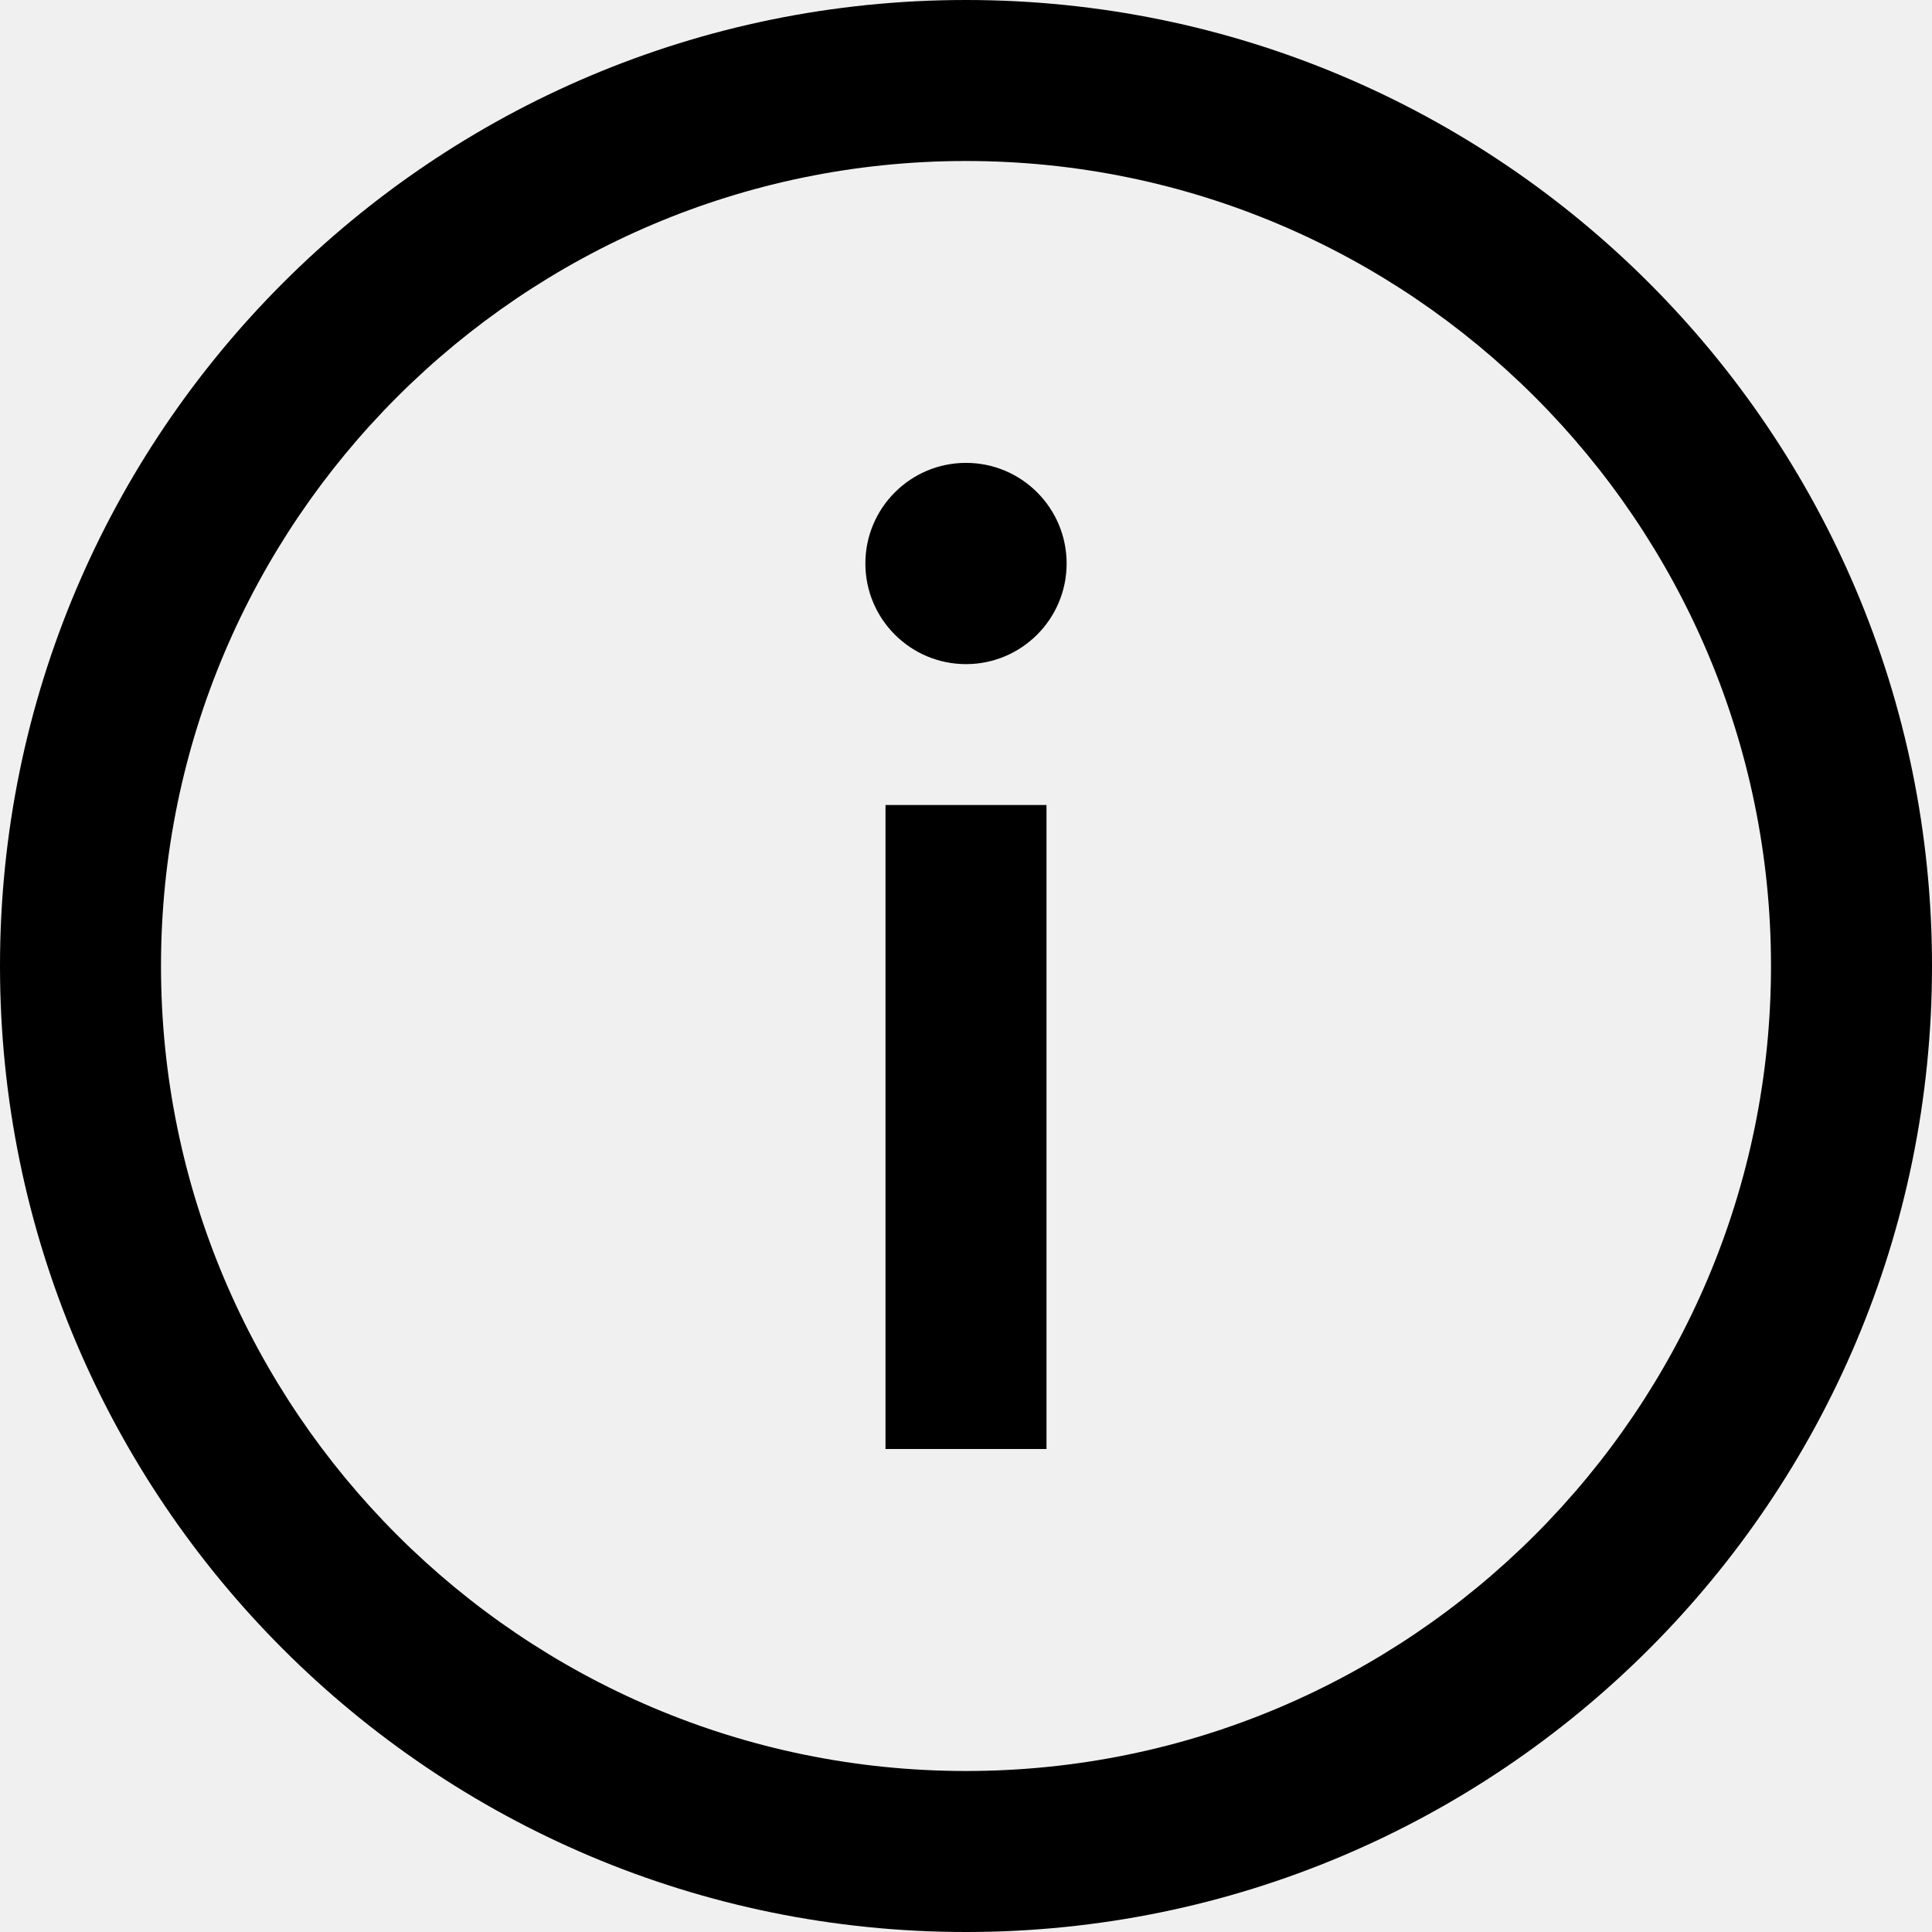
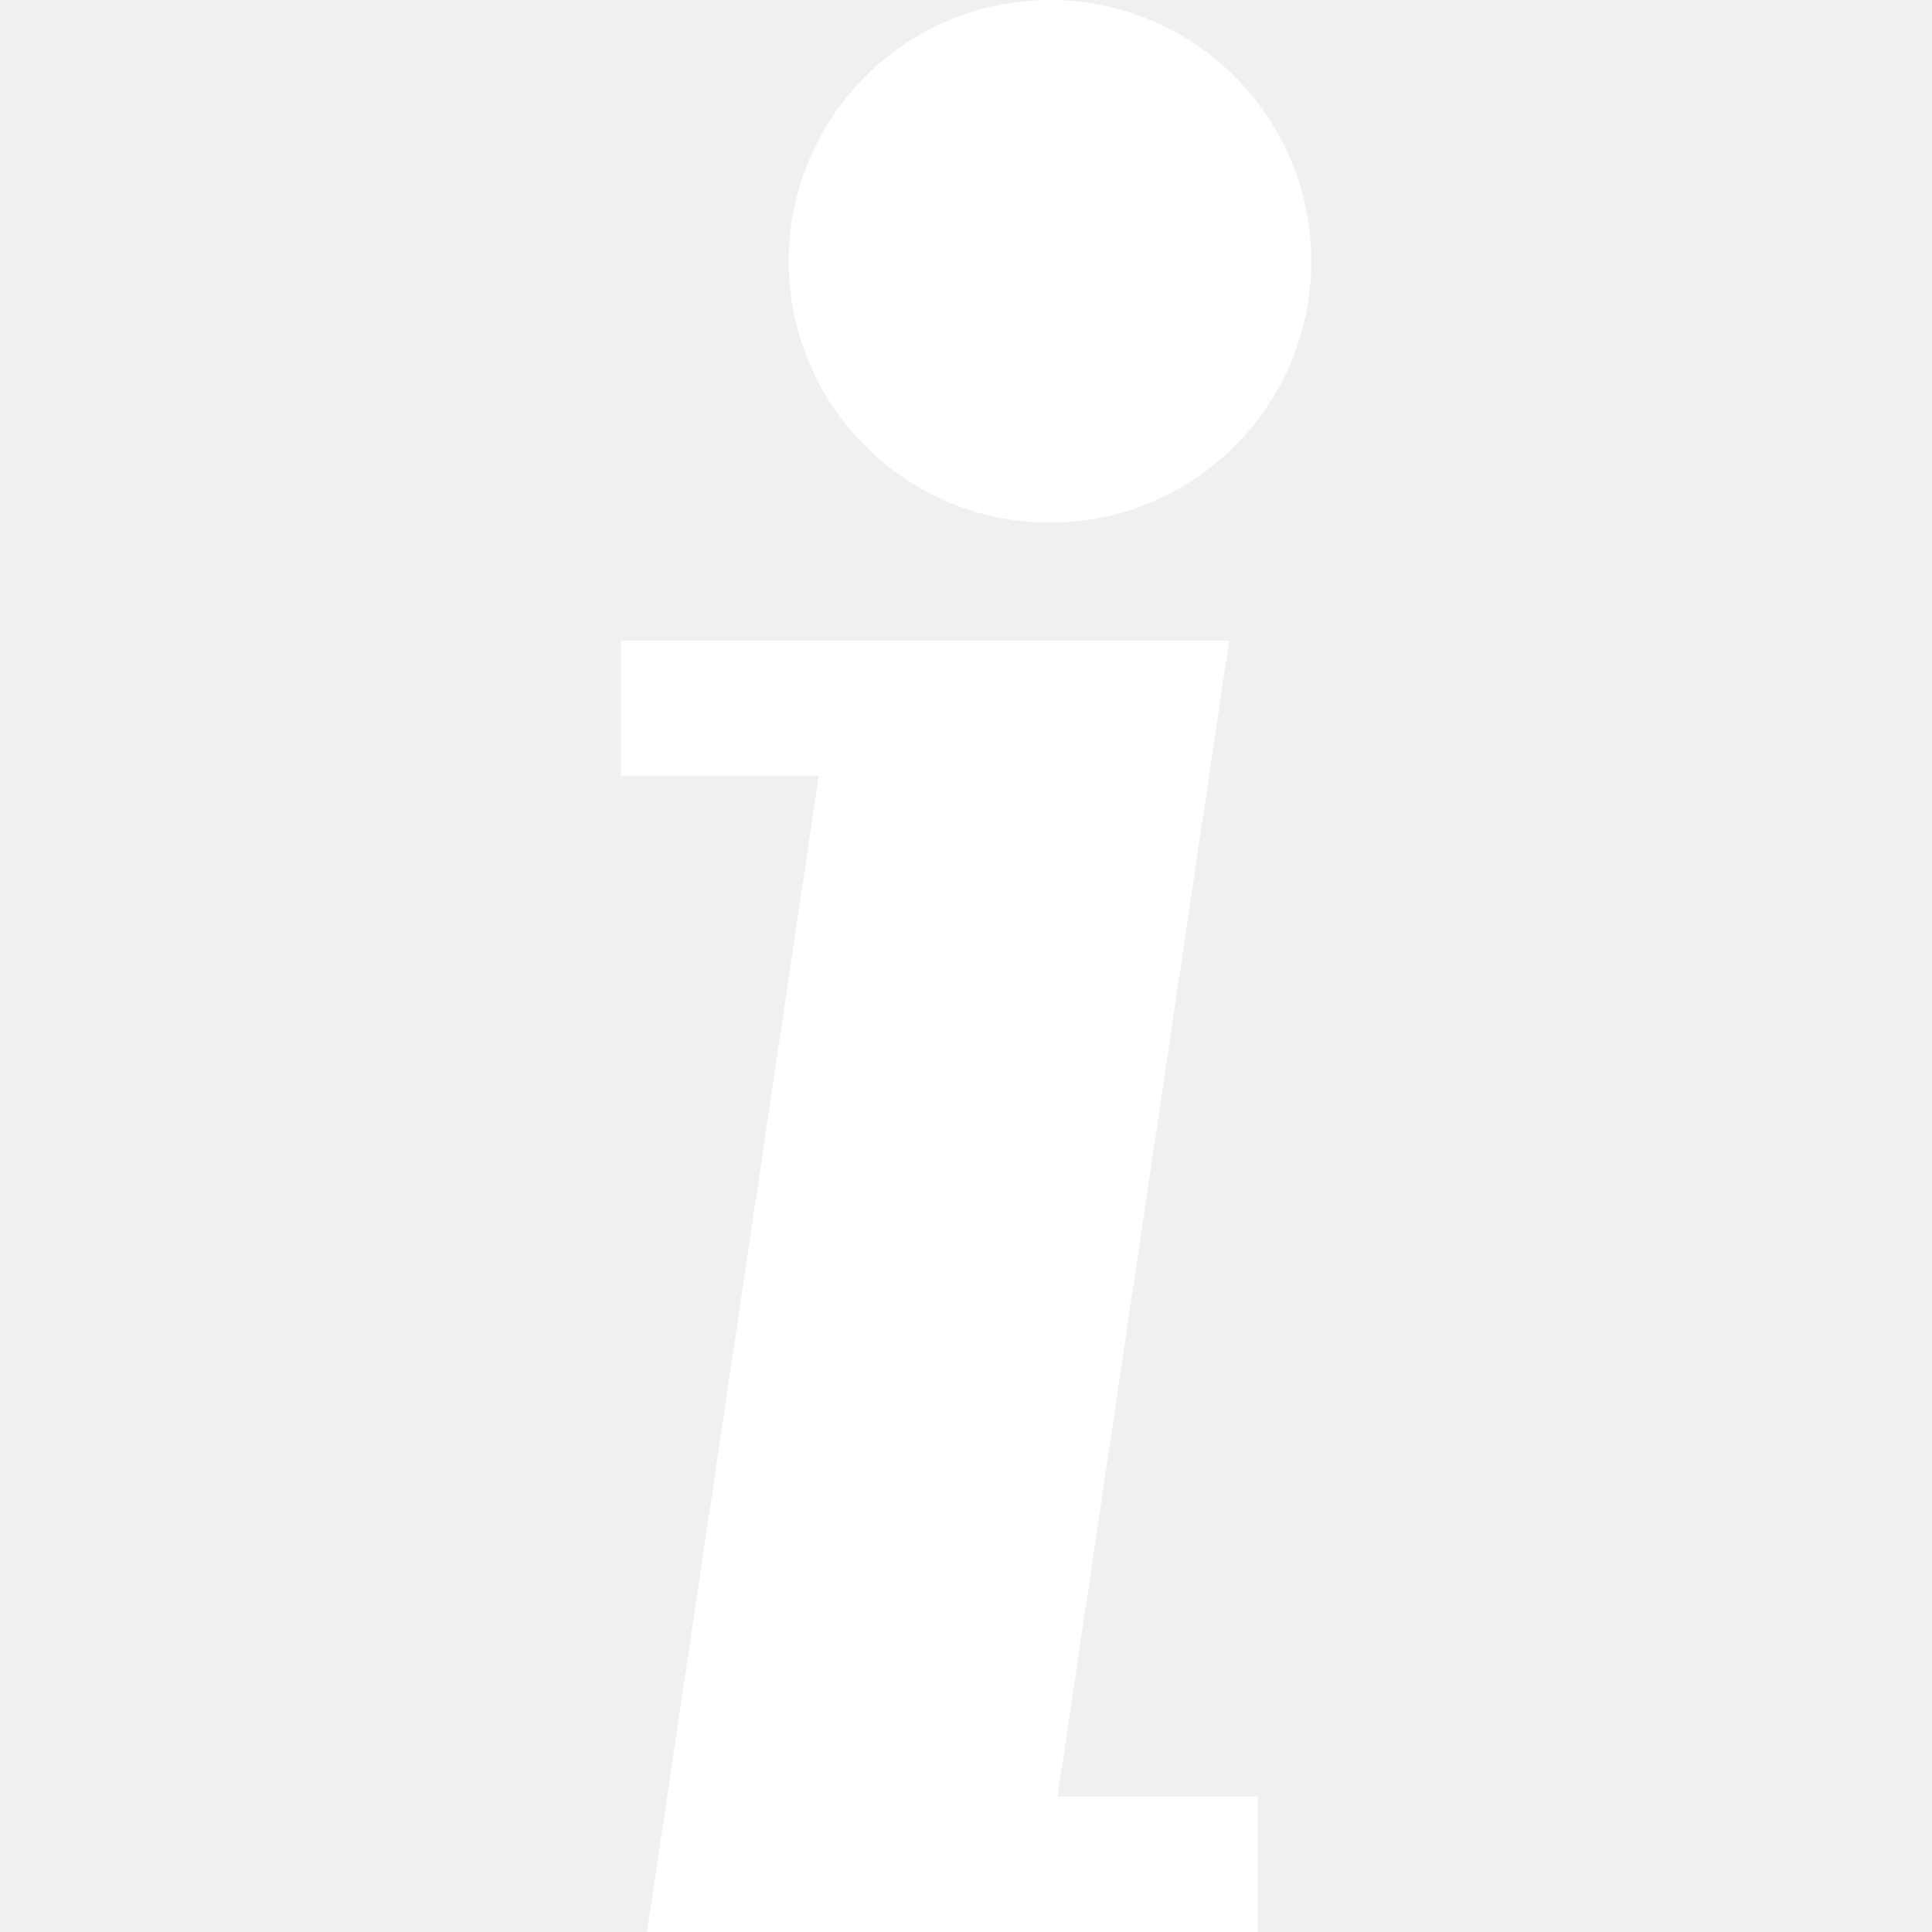
- <svg xmlns="http://www.w3.org/2000/svg" width="24" height="24" viewBox="0 0 24 24">
-   <path d="M12 2c5.514 0 10 4.486 10 10s-4.486 10-10 10-10-4.486-10-10 4.486-10 10-10zm0-2c-6.627 0-12 5.373-12 12s5.373 12 12 12 12-5.373 12-12-5.373-12-12-12zm1 18h-2v-8h2v8zm-1-12.25c.69 0 1.25.56 1.25 1.25s-.56 1.25-1.25 1.25-1.25-.56-1.25-1.25.56-1.25 1.25-1.25z" />
+ <svg xmlns="http://www.w3.org/2000/svg" version="1.1" id="Capa_1" x="0px" y="0px" width="20px" height="20px" viewBox="0 0 453.725 453.725" style="enable-background:new 0 0 453.725 453.725;" xml:space="preserve">
+   <g>
+     <g>
+       <polygon style="fill:#FFFFFF;" points="248.374,421.928 288.675,150.442 145.771,150.442 145.771,182.241 192.257,182.241 151.956,453.725     295.345,453.725 295.345,421.928   " />
+       <circle style="fill:#FFFFFF;" cx="246.587" cy="61.367" r="61.367" />
+     </g>
+   </g>
+   <g>
+ </g>
+   <g>
+ </g>
+   <g>
+ </g>
+   <g>
+ </g>
+   <g>
+ </g>
+   <g>
+ </g>
+   <g>
+ </g>
+   <g>
+ </g>
+   <g>
+ </g>
+   <g>
+ </g>
+   <g>
+ </g>
+   <g>
+ </g>
+   <g>
+ </g>
+   <g>
+ </g>
+   <g>
+ </g>
</svg>
